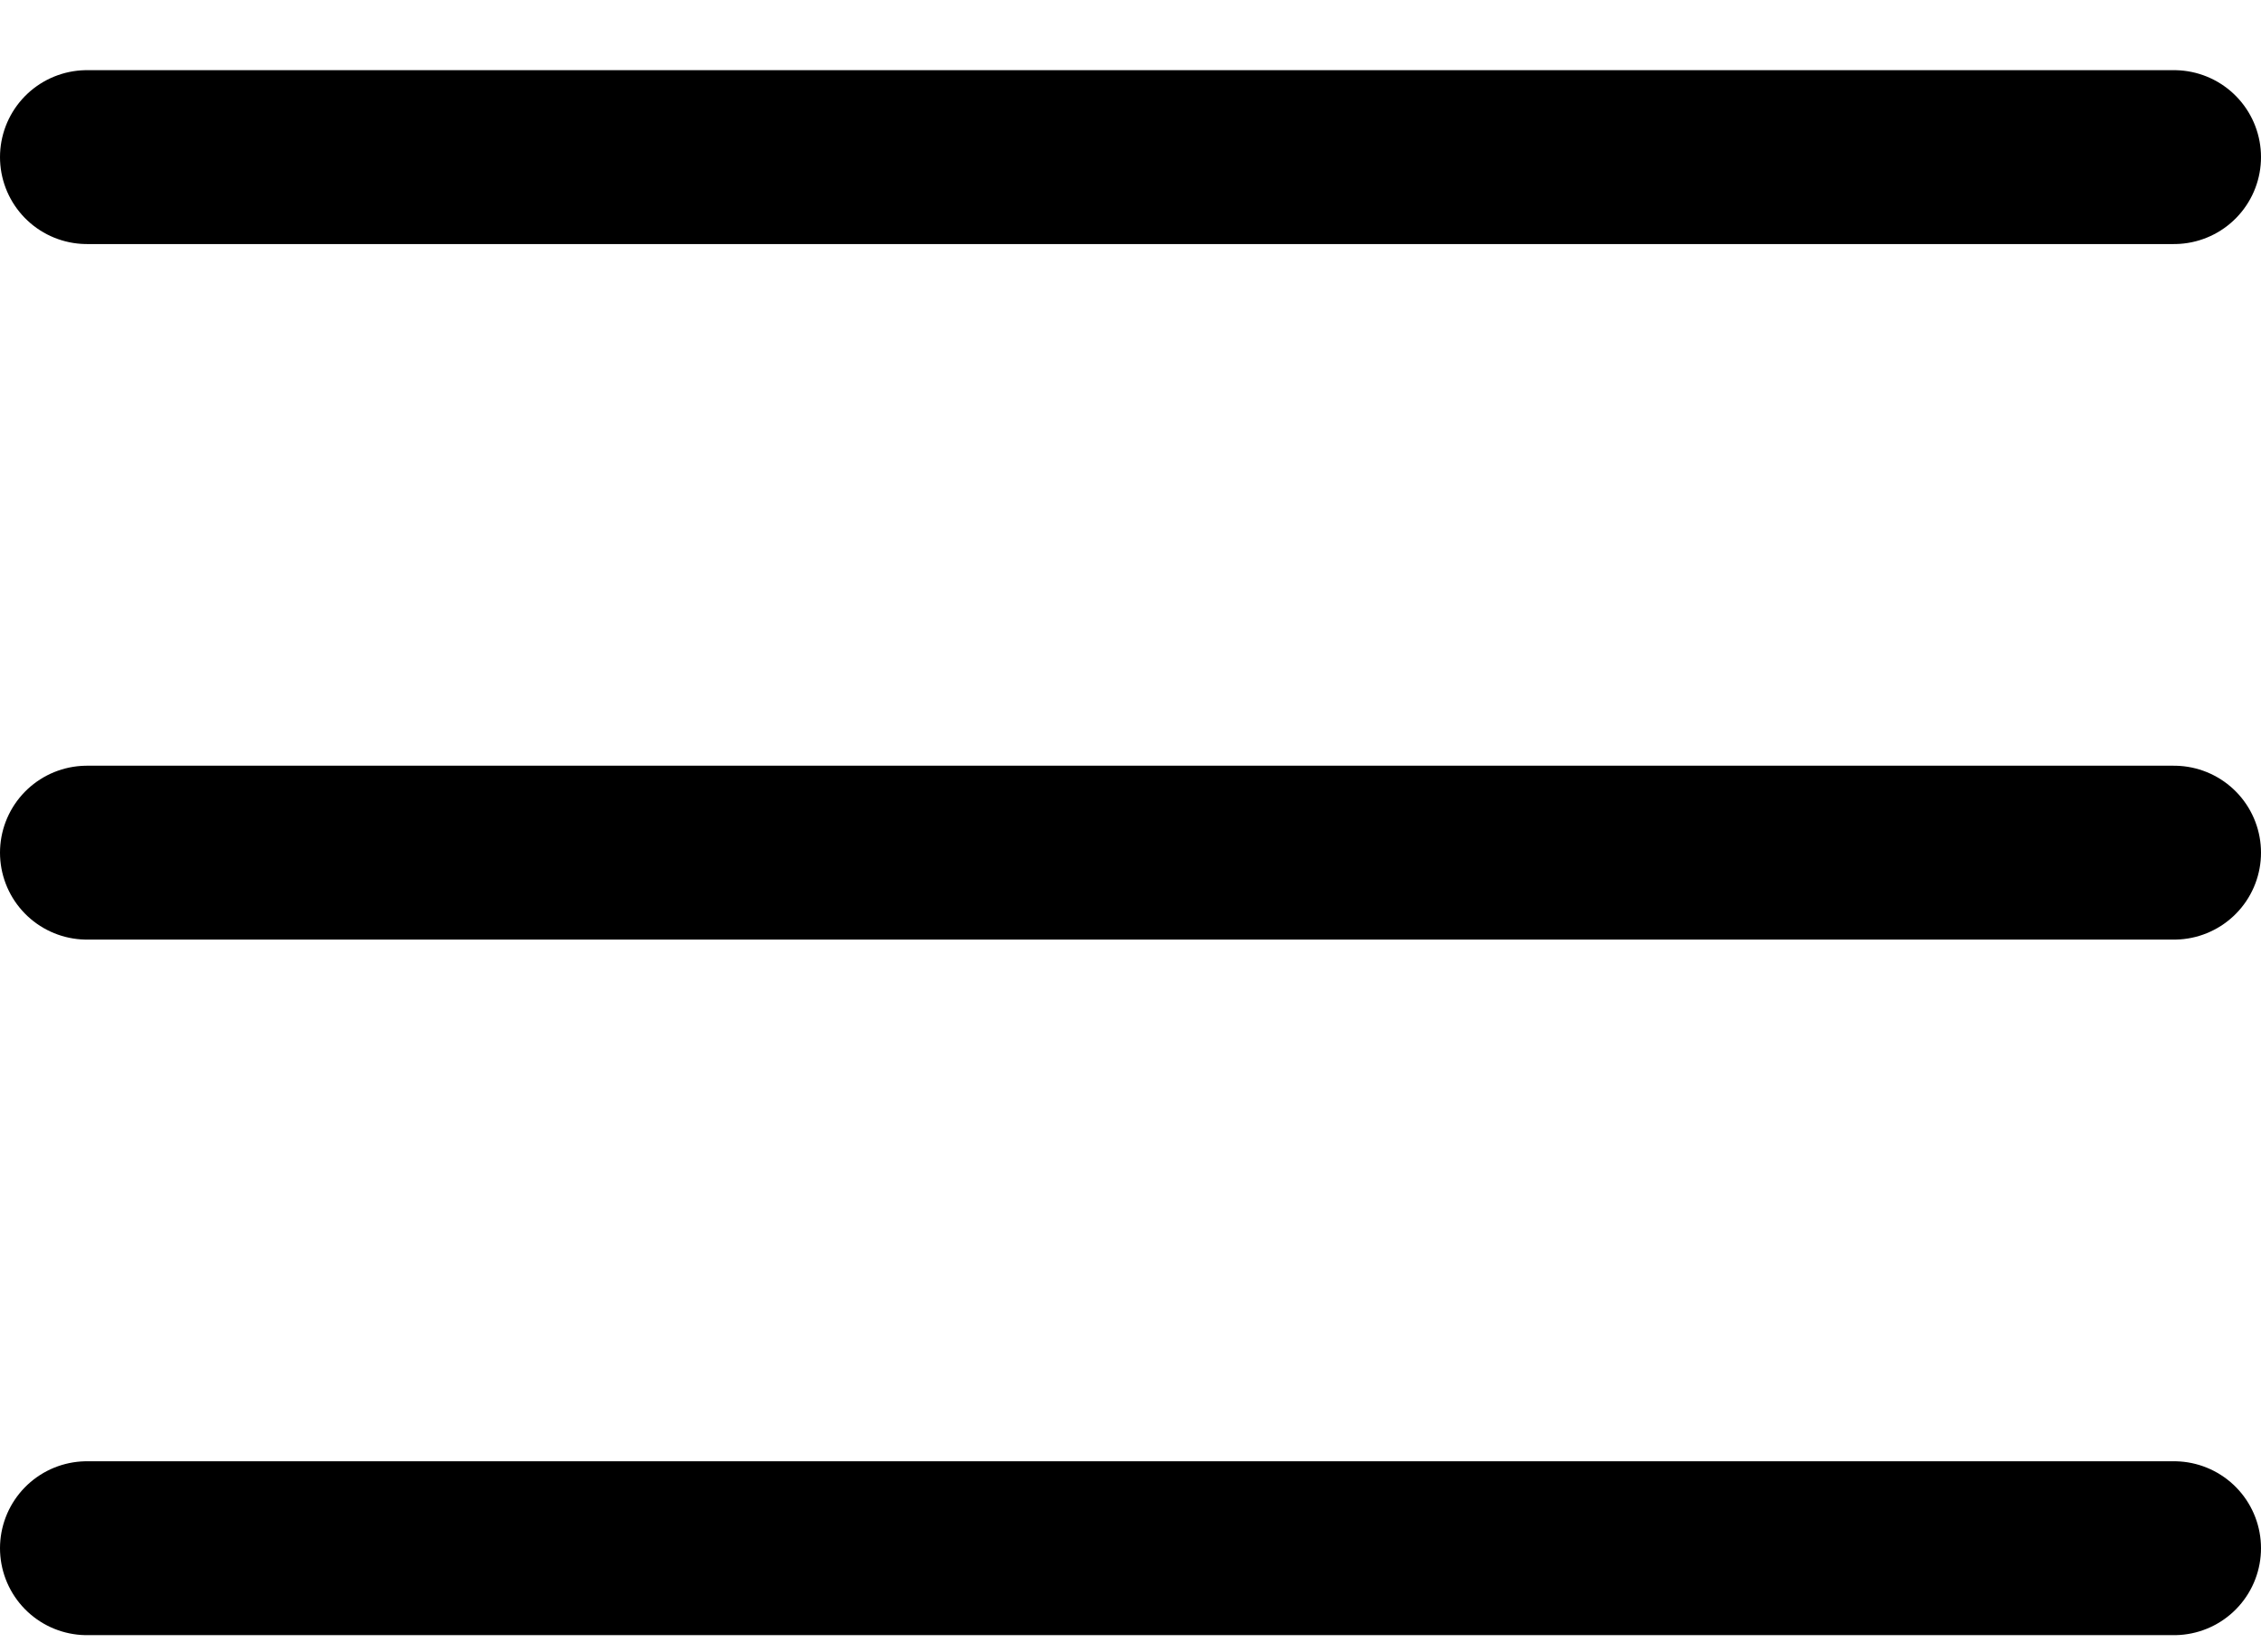
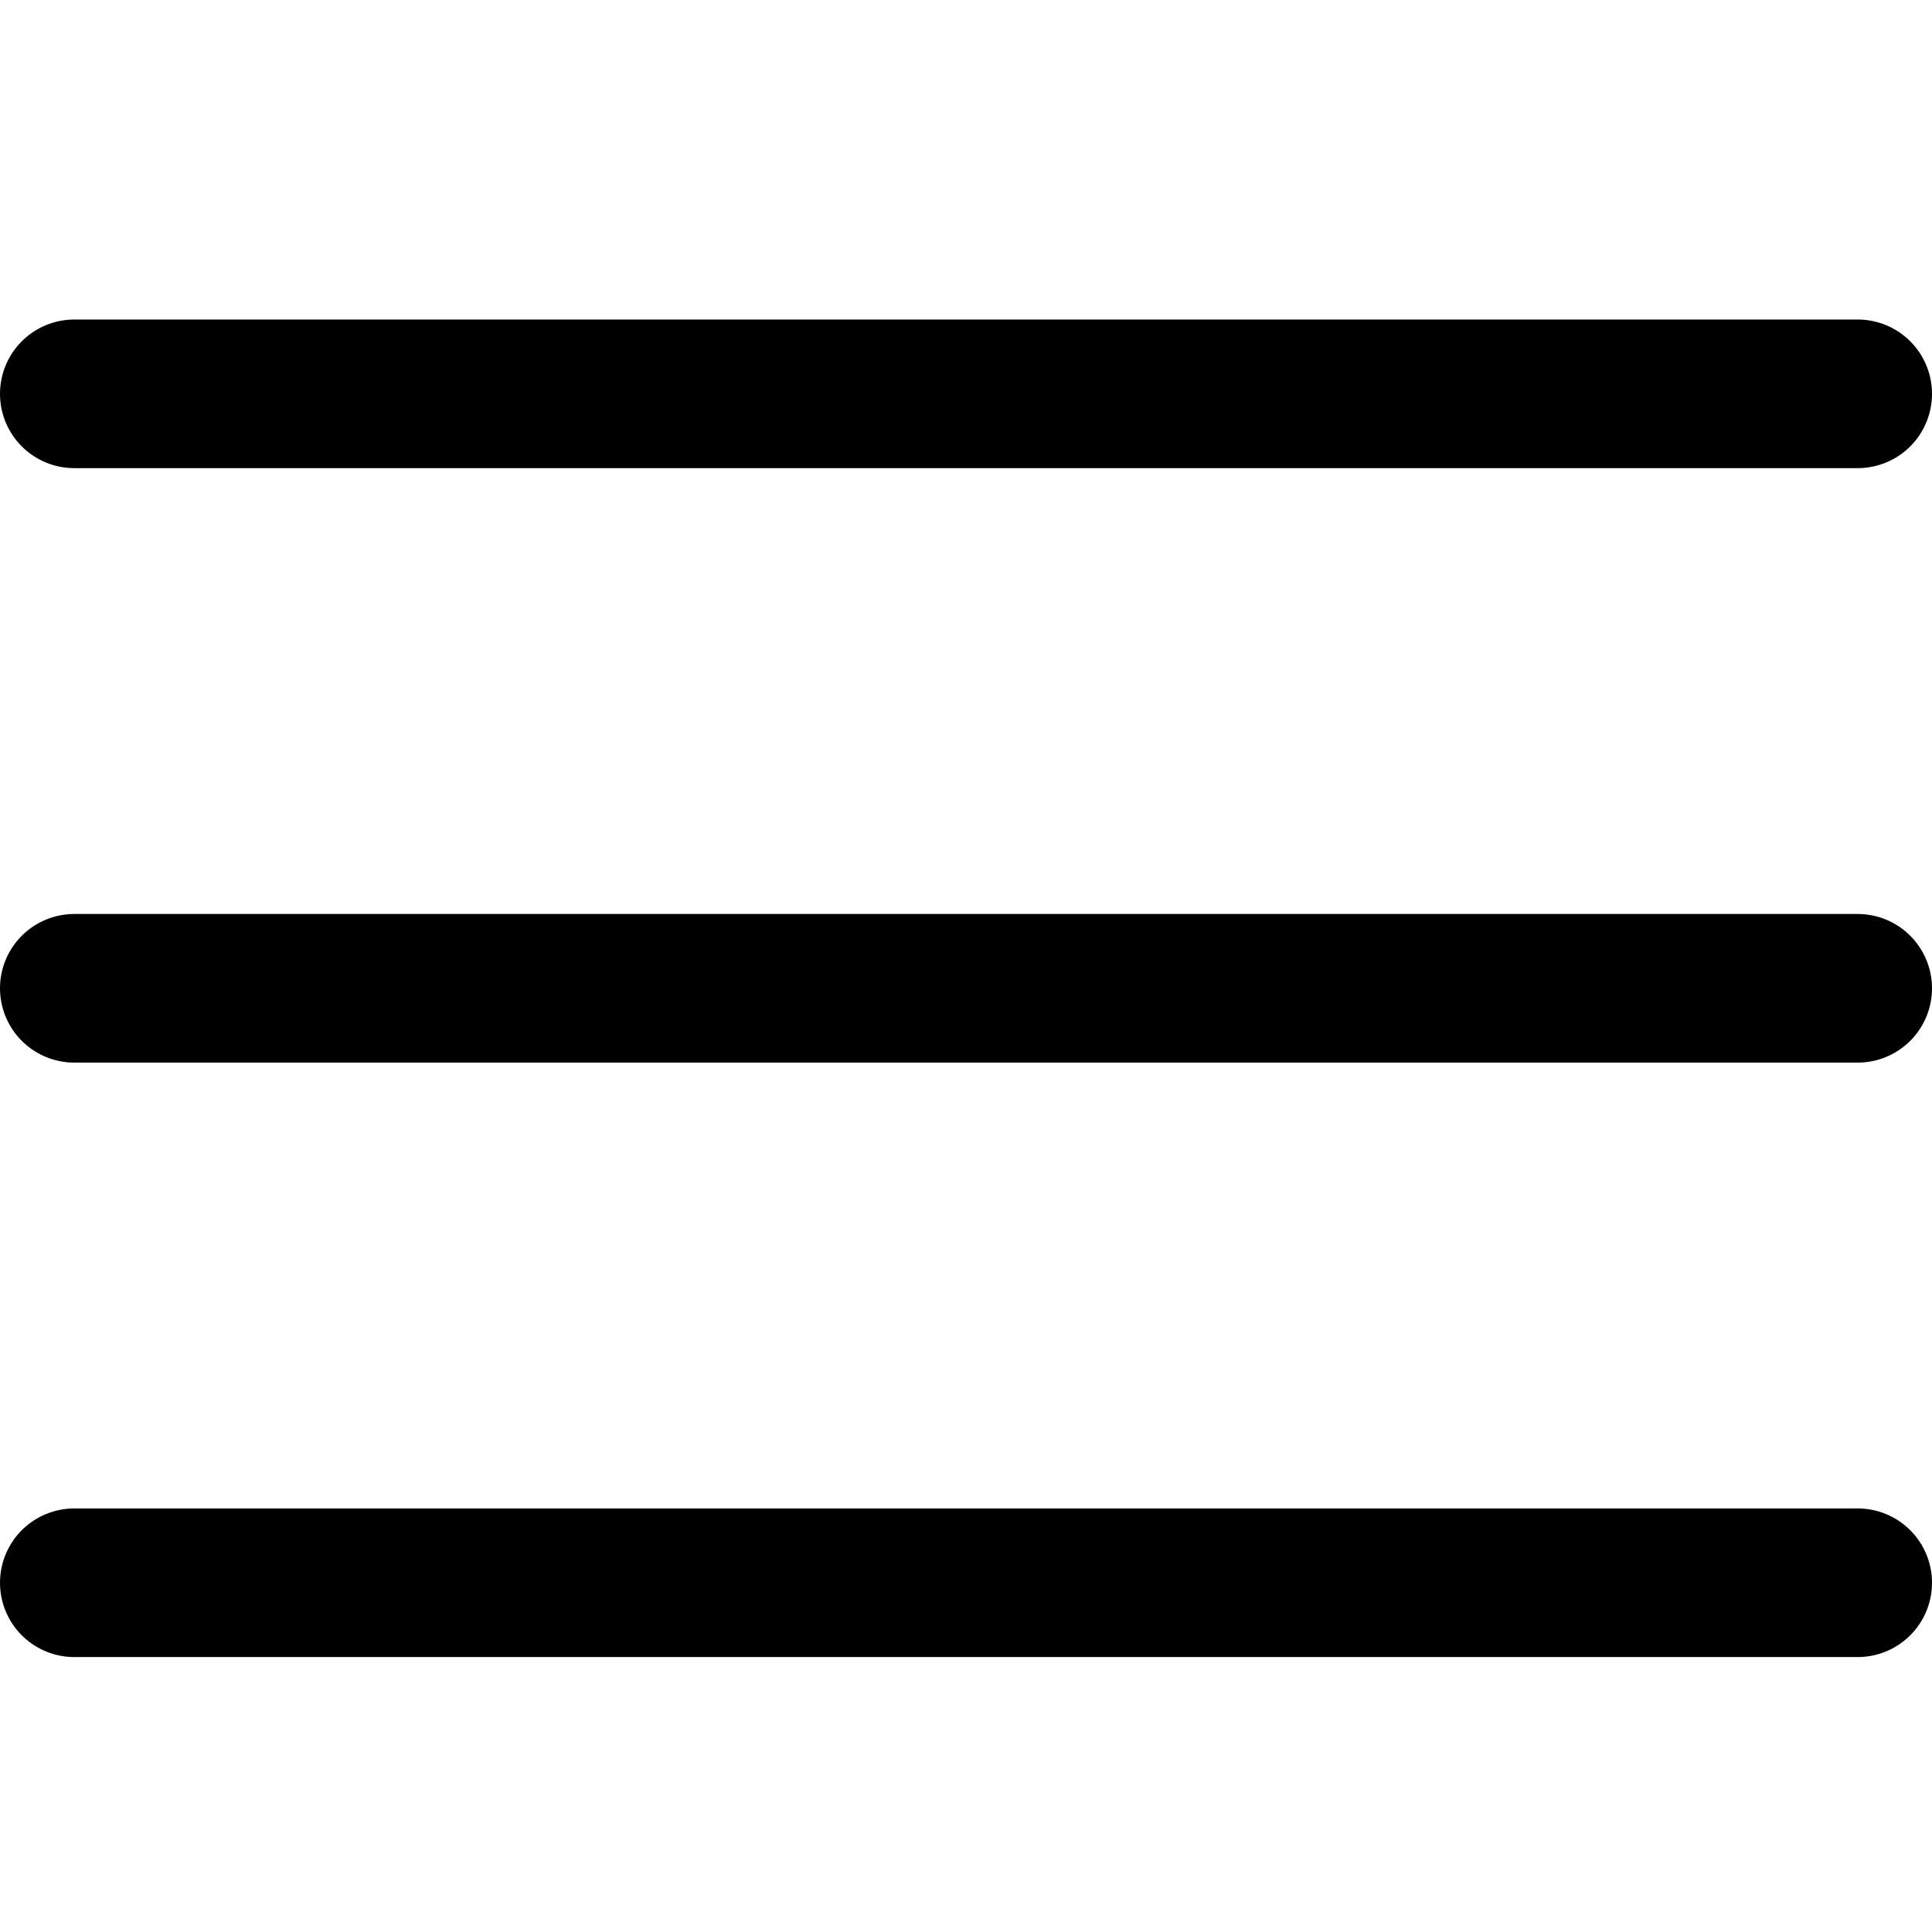
- <svg xmlns="http://www.w3.org/2000/svg" width="26" height="19" viewBox="0 0 26 19" fill="none">
-   <path d="M1 1.807H25" stroke="black" stroke-width="2" stroke-linecap="round" />
-   <path d="M1 9.807H25" stroke="black" stroke-width="2" stroke-linecap="round" />
-   <path d="M1 17.807H25" stroke="black" stroke-width="2" stroke-linecap="round" />
+ <svg xmlns="http://www.w3.org/2000/svg" version="1.1" id="图层_1" x="0px" y="0px" viewBox="0 0 26 26" style="enable-background:new 0 0 26 26;" xml:space="preserve">
+   <style type="text/css">
+ 	.st0{fill:none;stroke:#000000;stroke-width:2;stroke-linecap:round;}
+ </style>
+   <path class="st0" d="M1,5.3h24" />
+   <path class="st0" d="M1,13.3h24" />
+   <path class="st0" d="M1,21.3h24" />
</svg>
